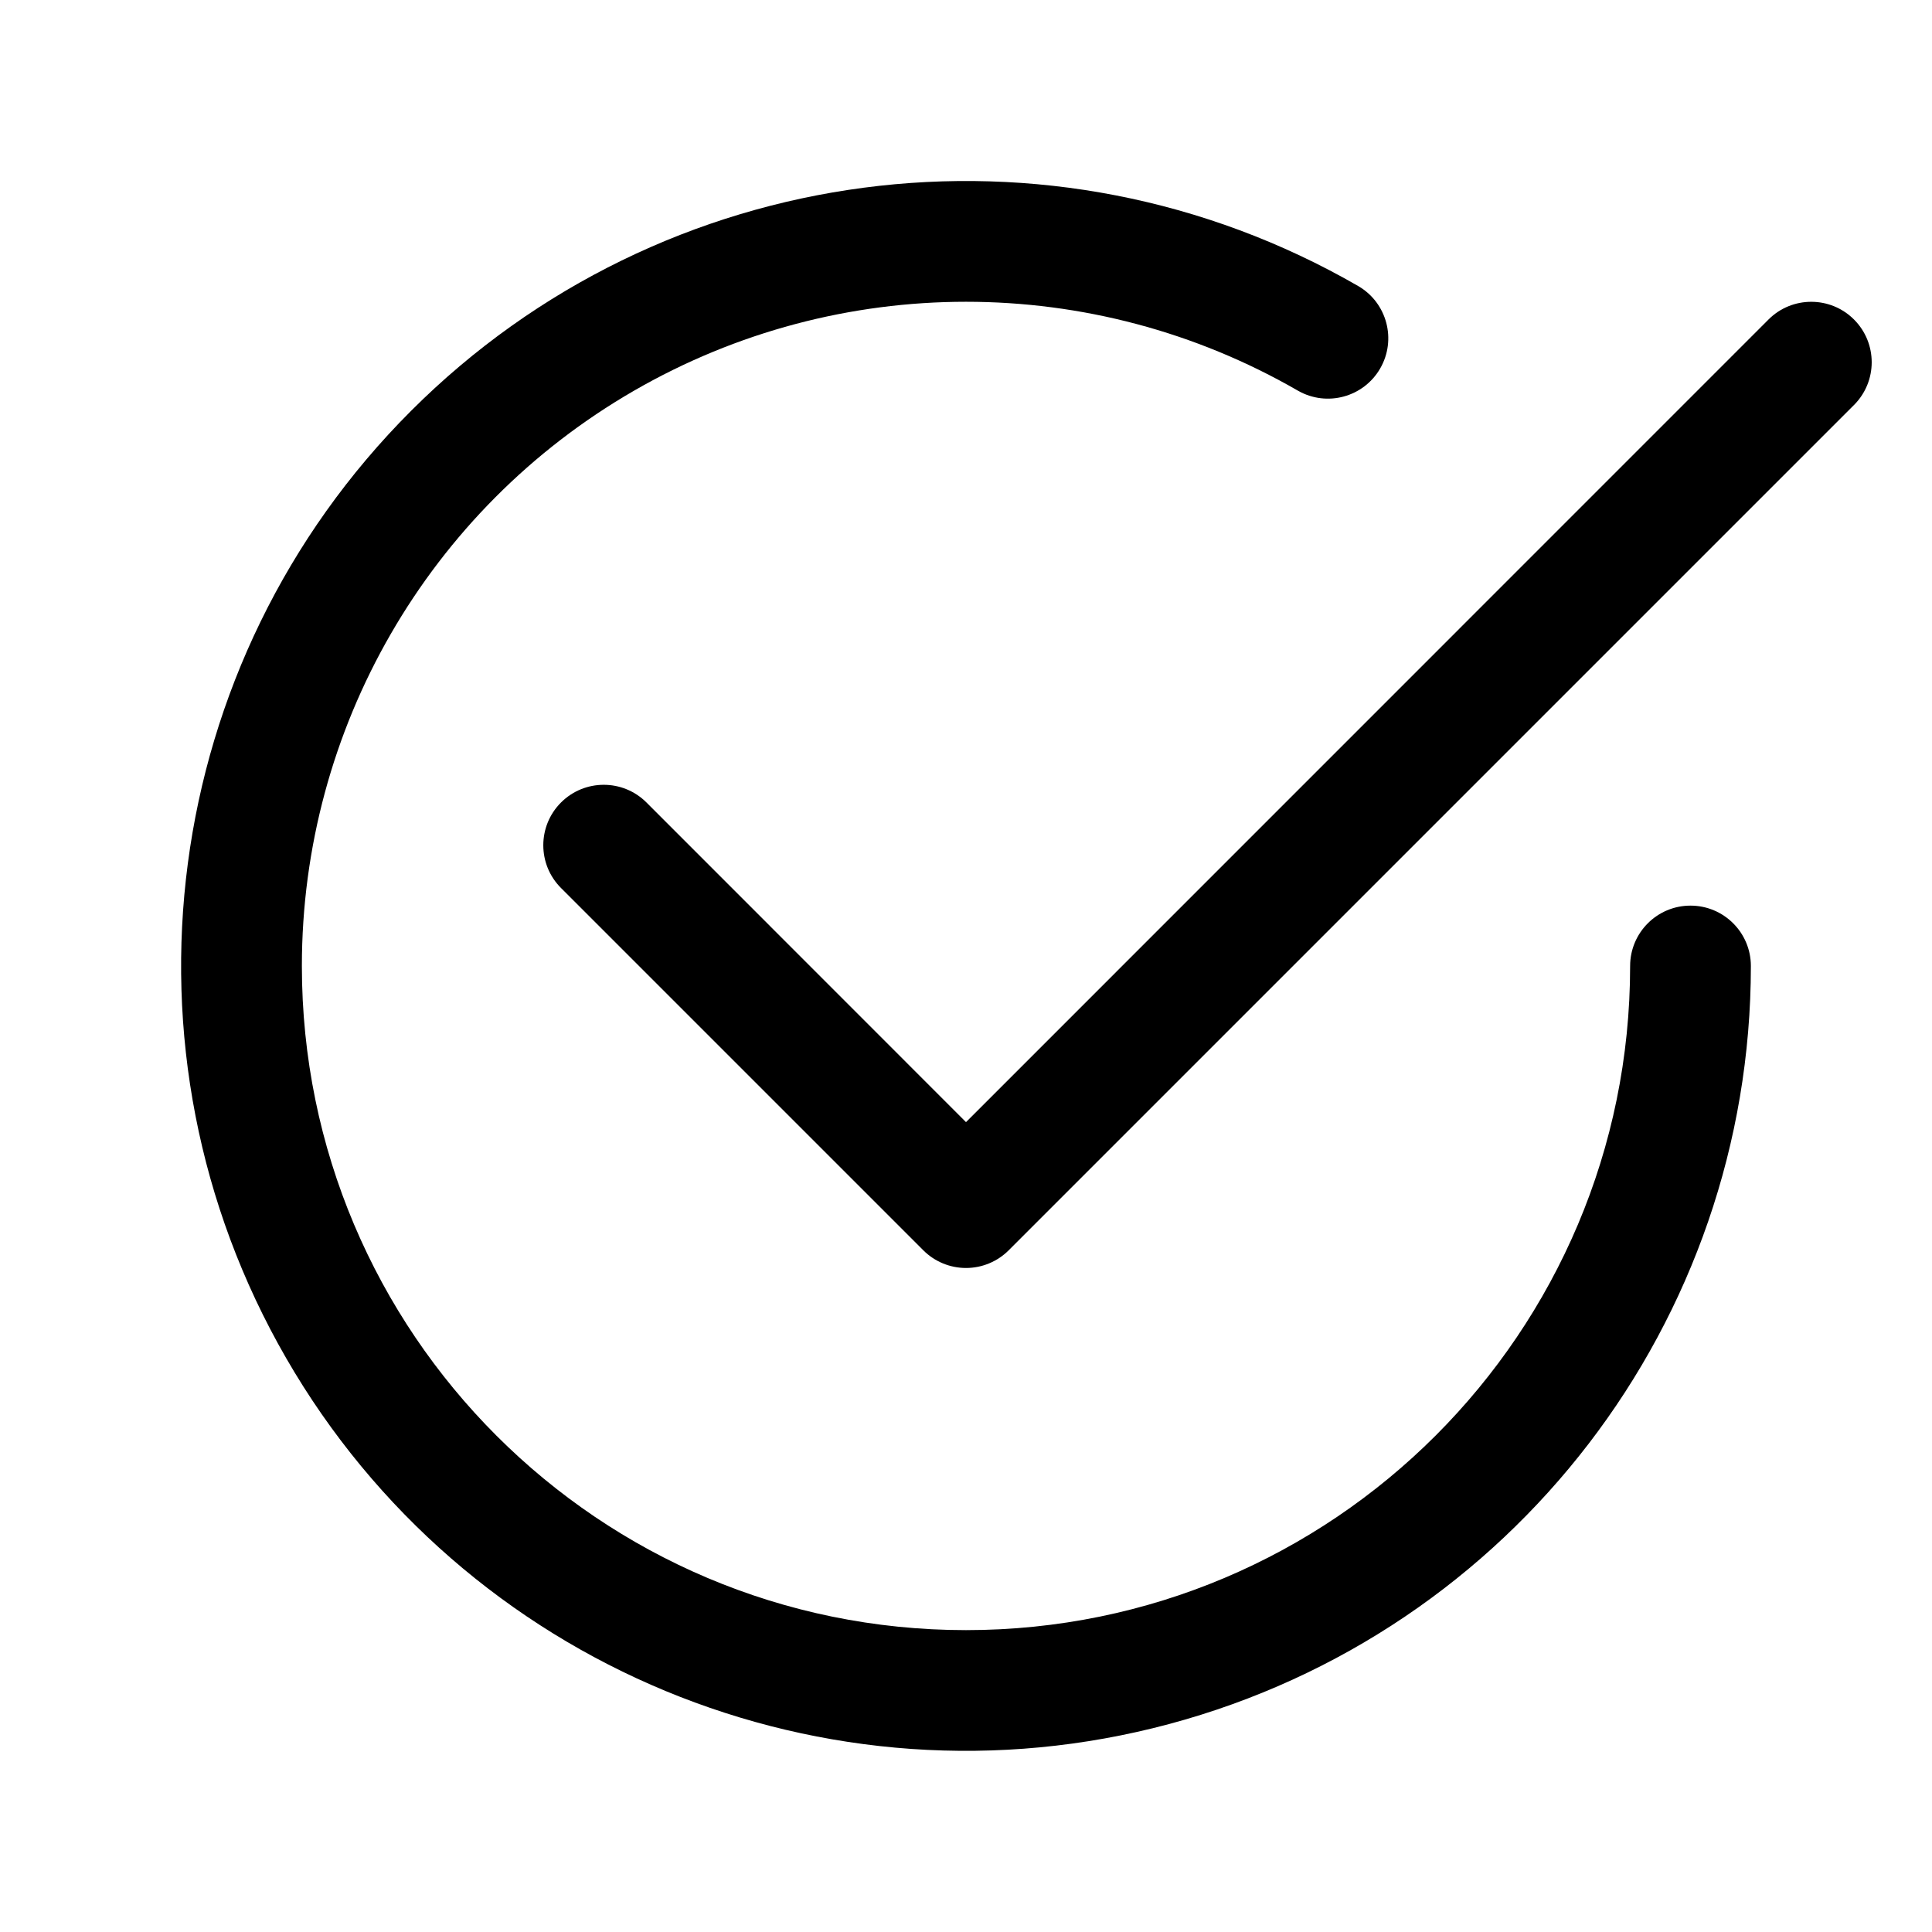
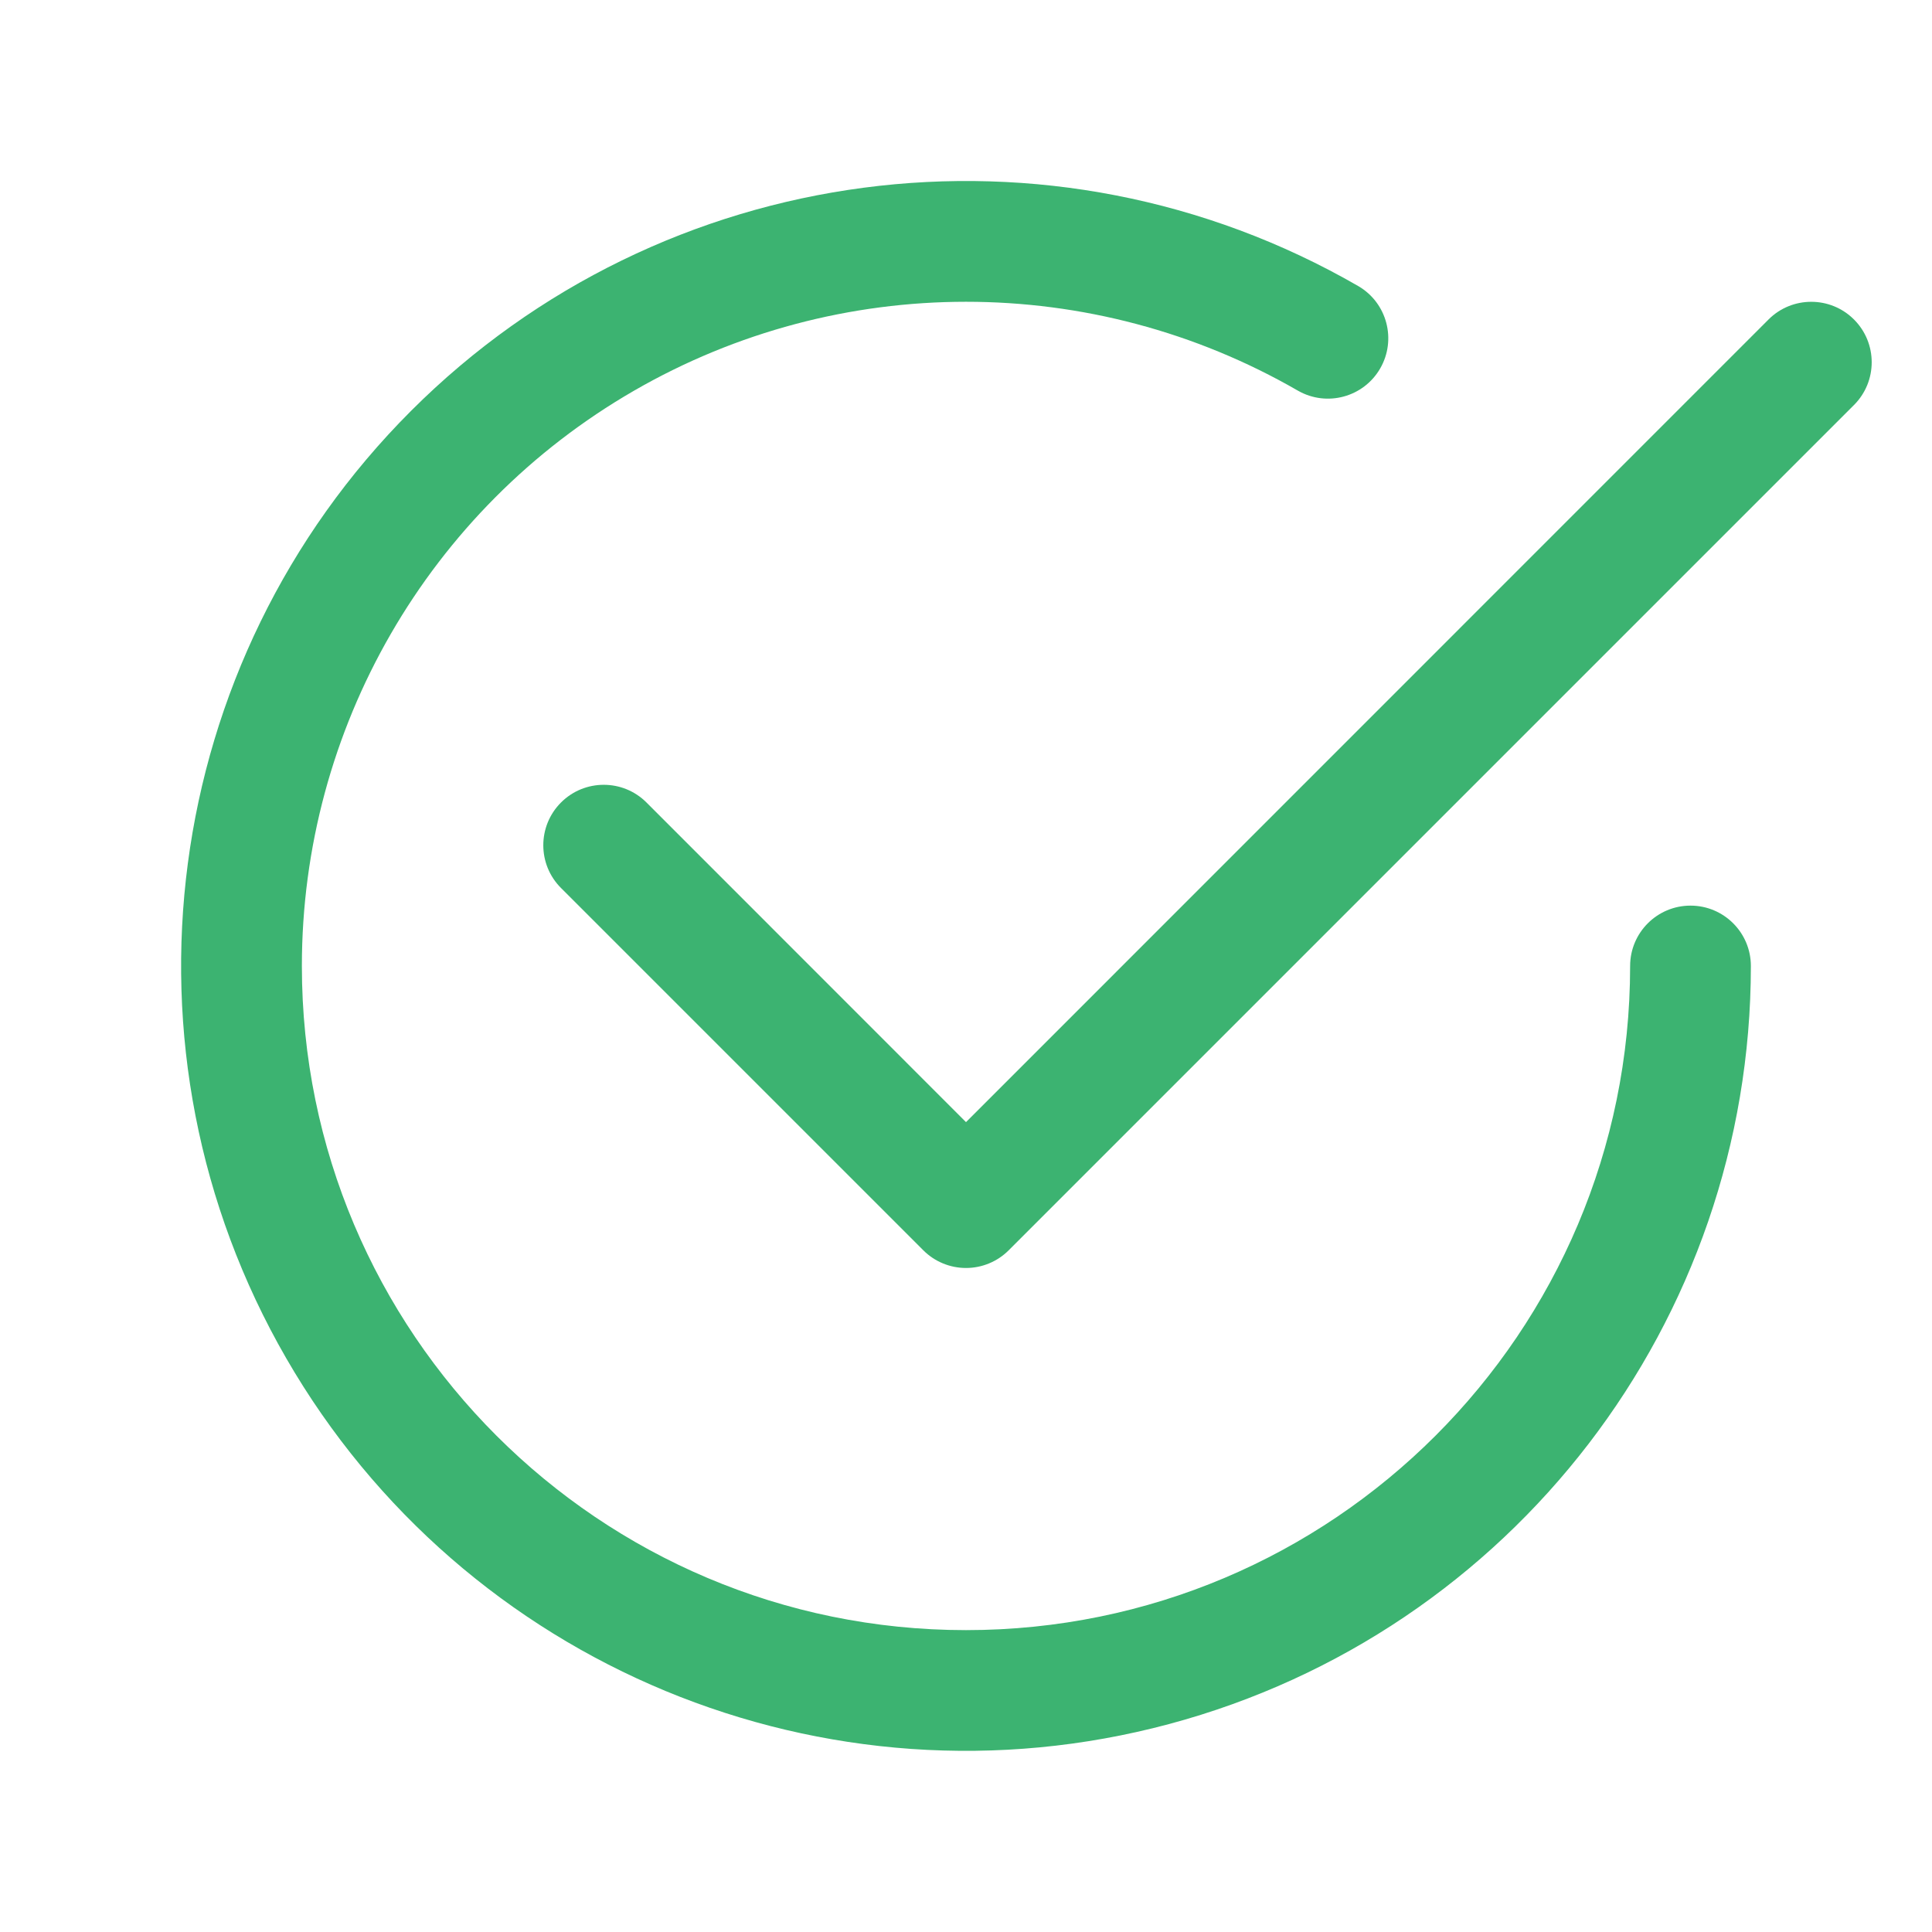
<svg xmlns="http://www.w3.org/2000/svg" width="1em" height="1em" viewBox="0 0 16 16">
-   <g fill="currentColor">
+   <g fill="mediumseagreen">
    <path d="M2.5 8a5.5 5.5 0 0 1 8.25-4.764a.5.5 0 0 0 .5-.866A6.5 6.5 0 1 0 14.5 8a.5.5 0 0 0-1 0a5.5 5.5 0 1 1-11 0" />
    <path d="M15.354 3.354a.5.5 0 0 0-.708-.708L8 9.293L5.354 6.646a.5.5 0 1 0-.708.708l3 3a.5.5 0 0 0 .708 0z" />
  </g>
</svg>
